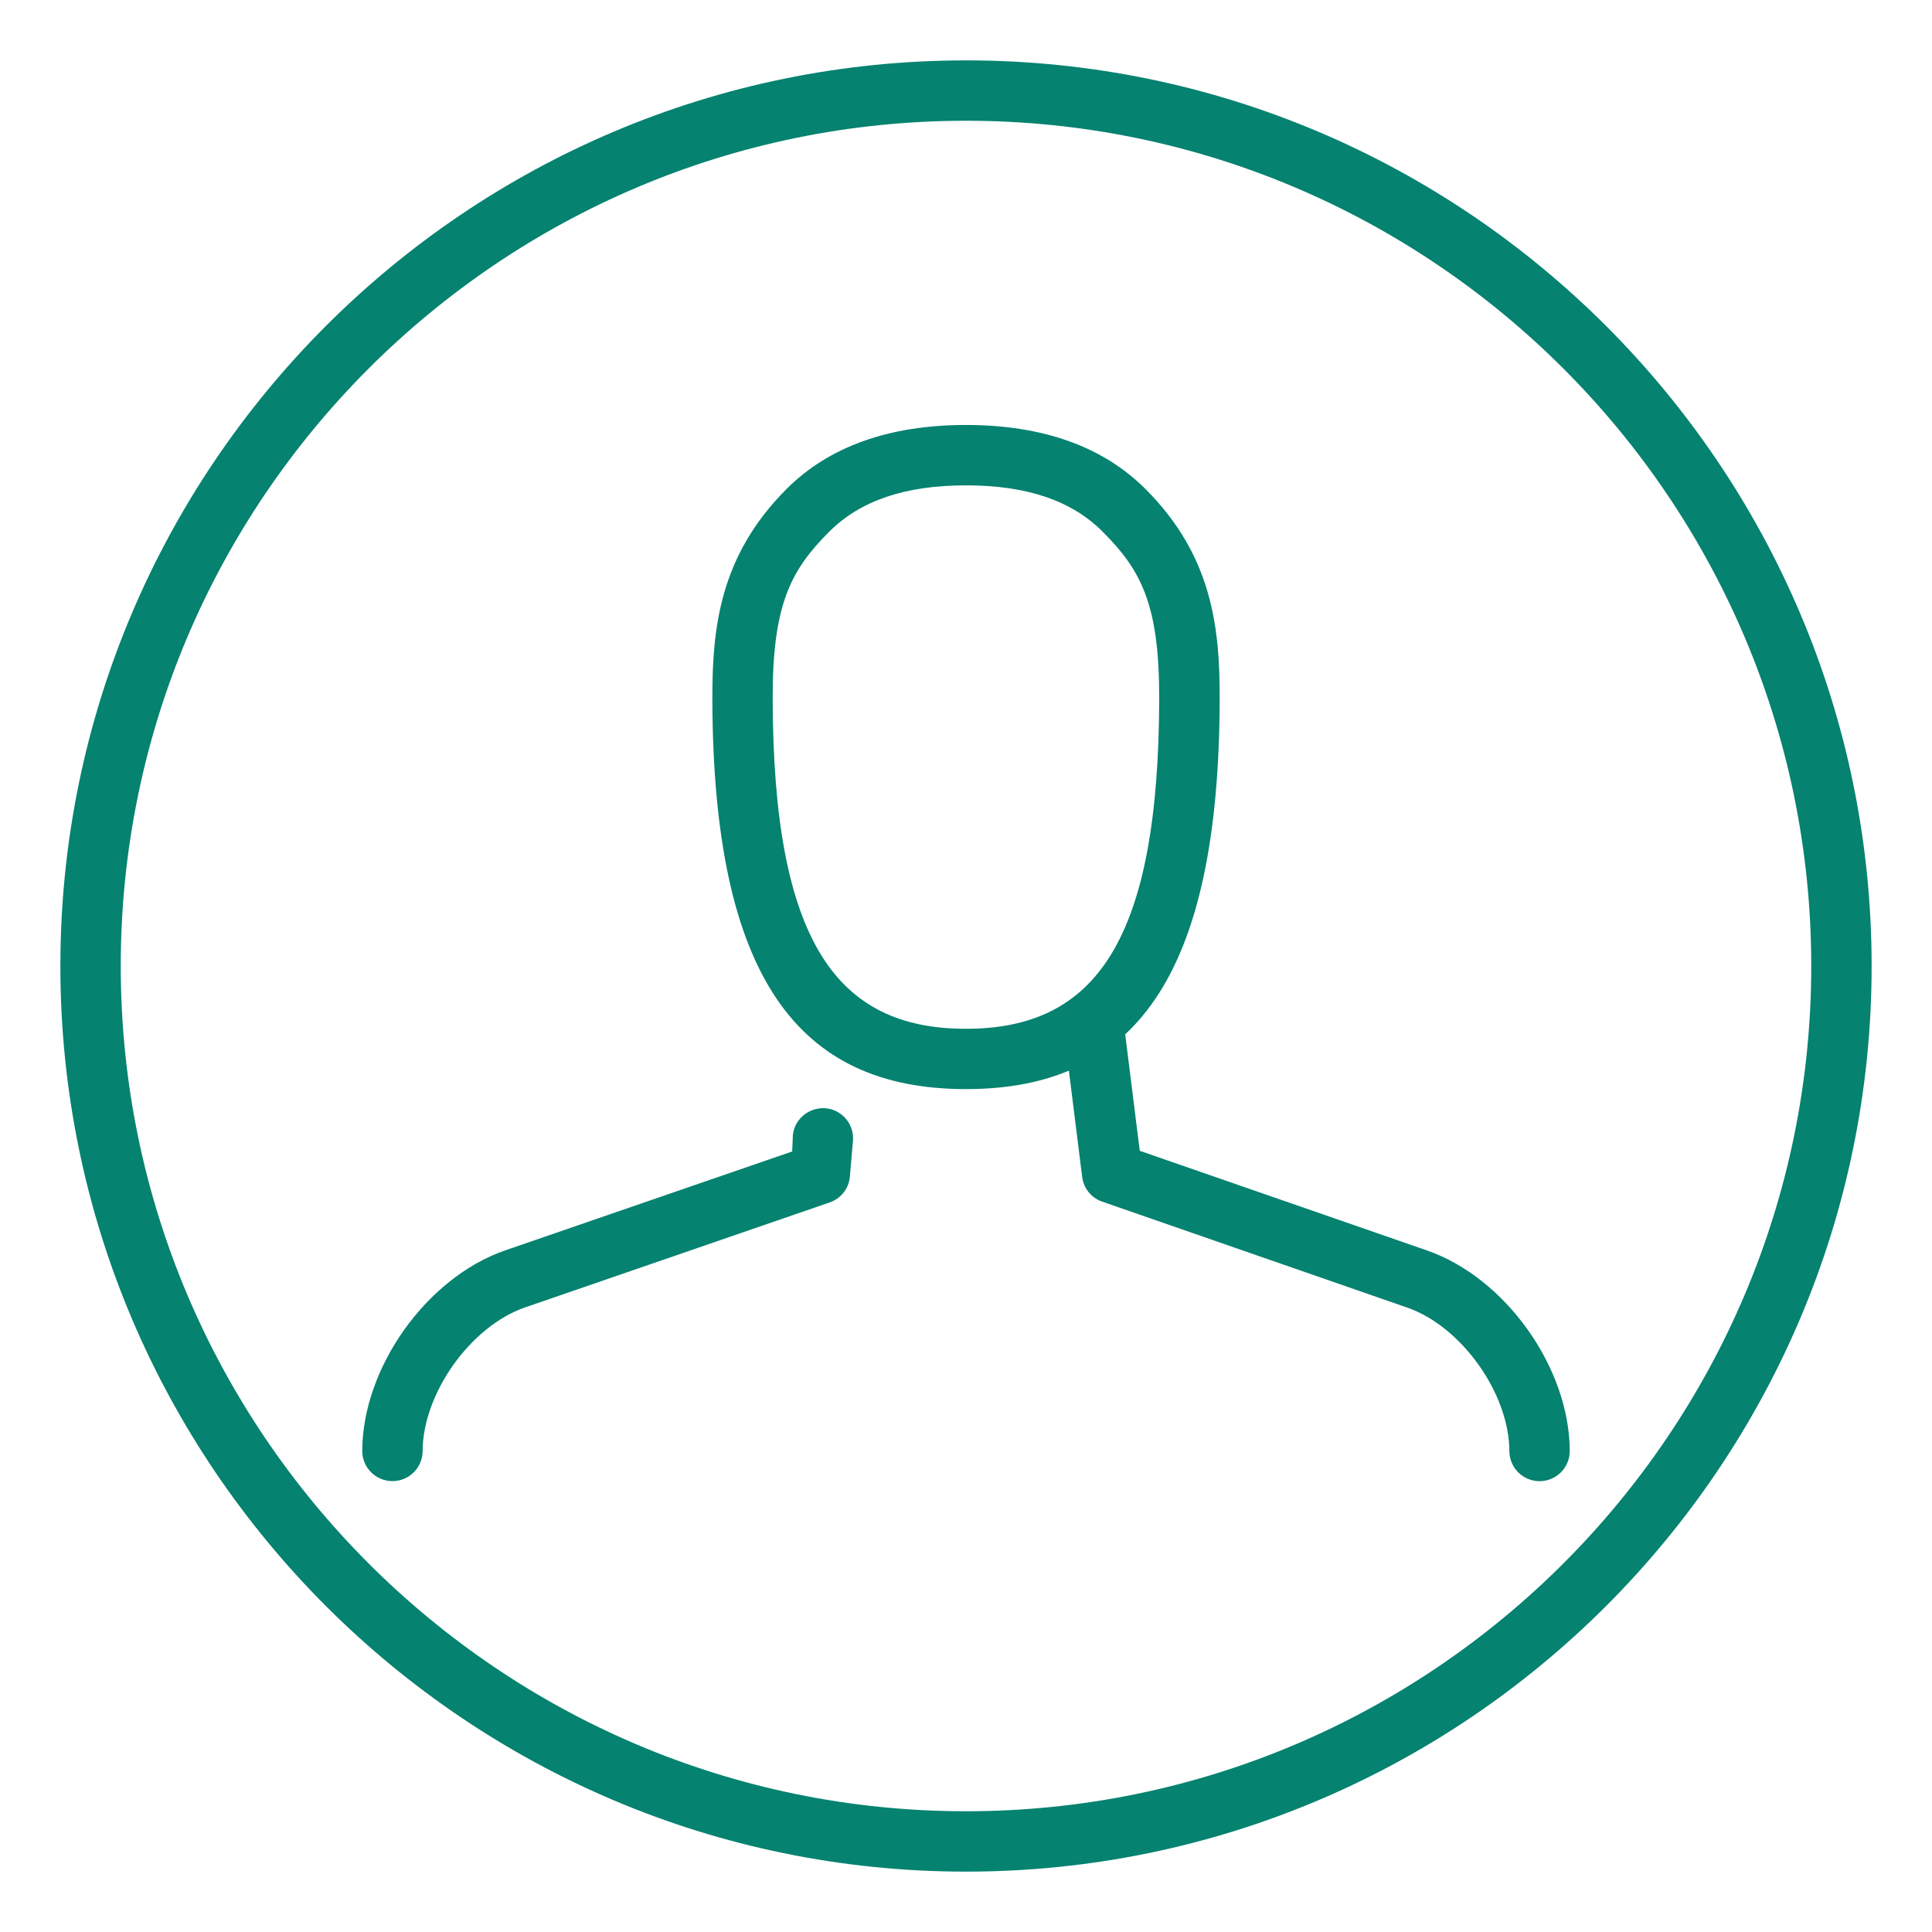
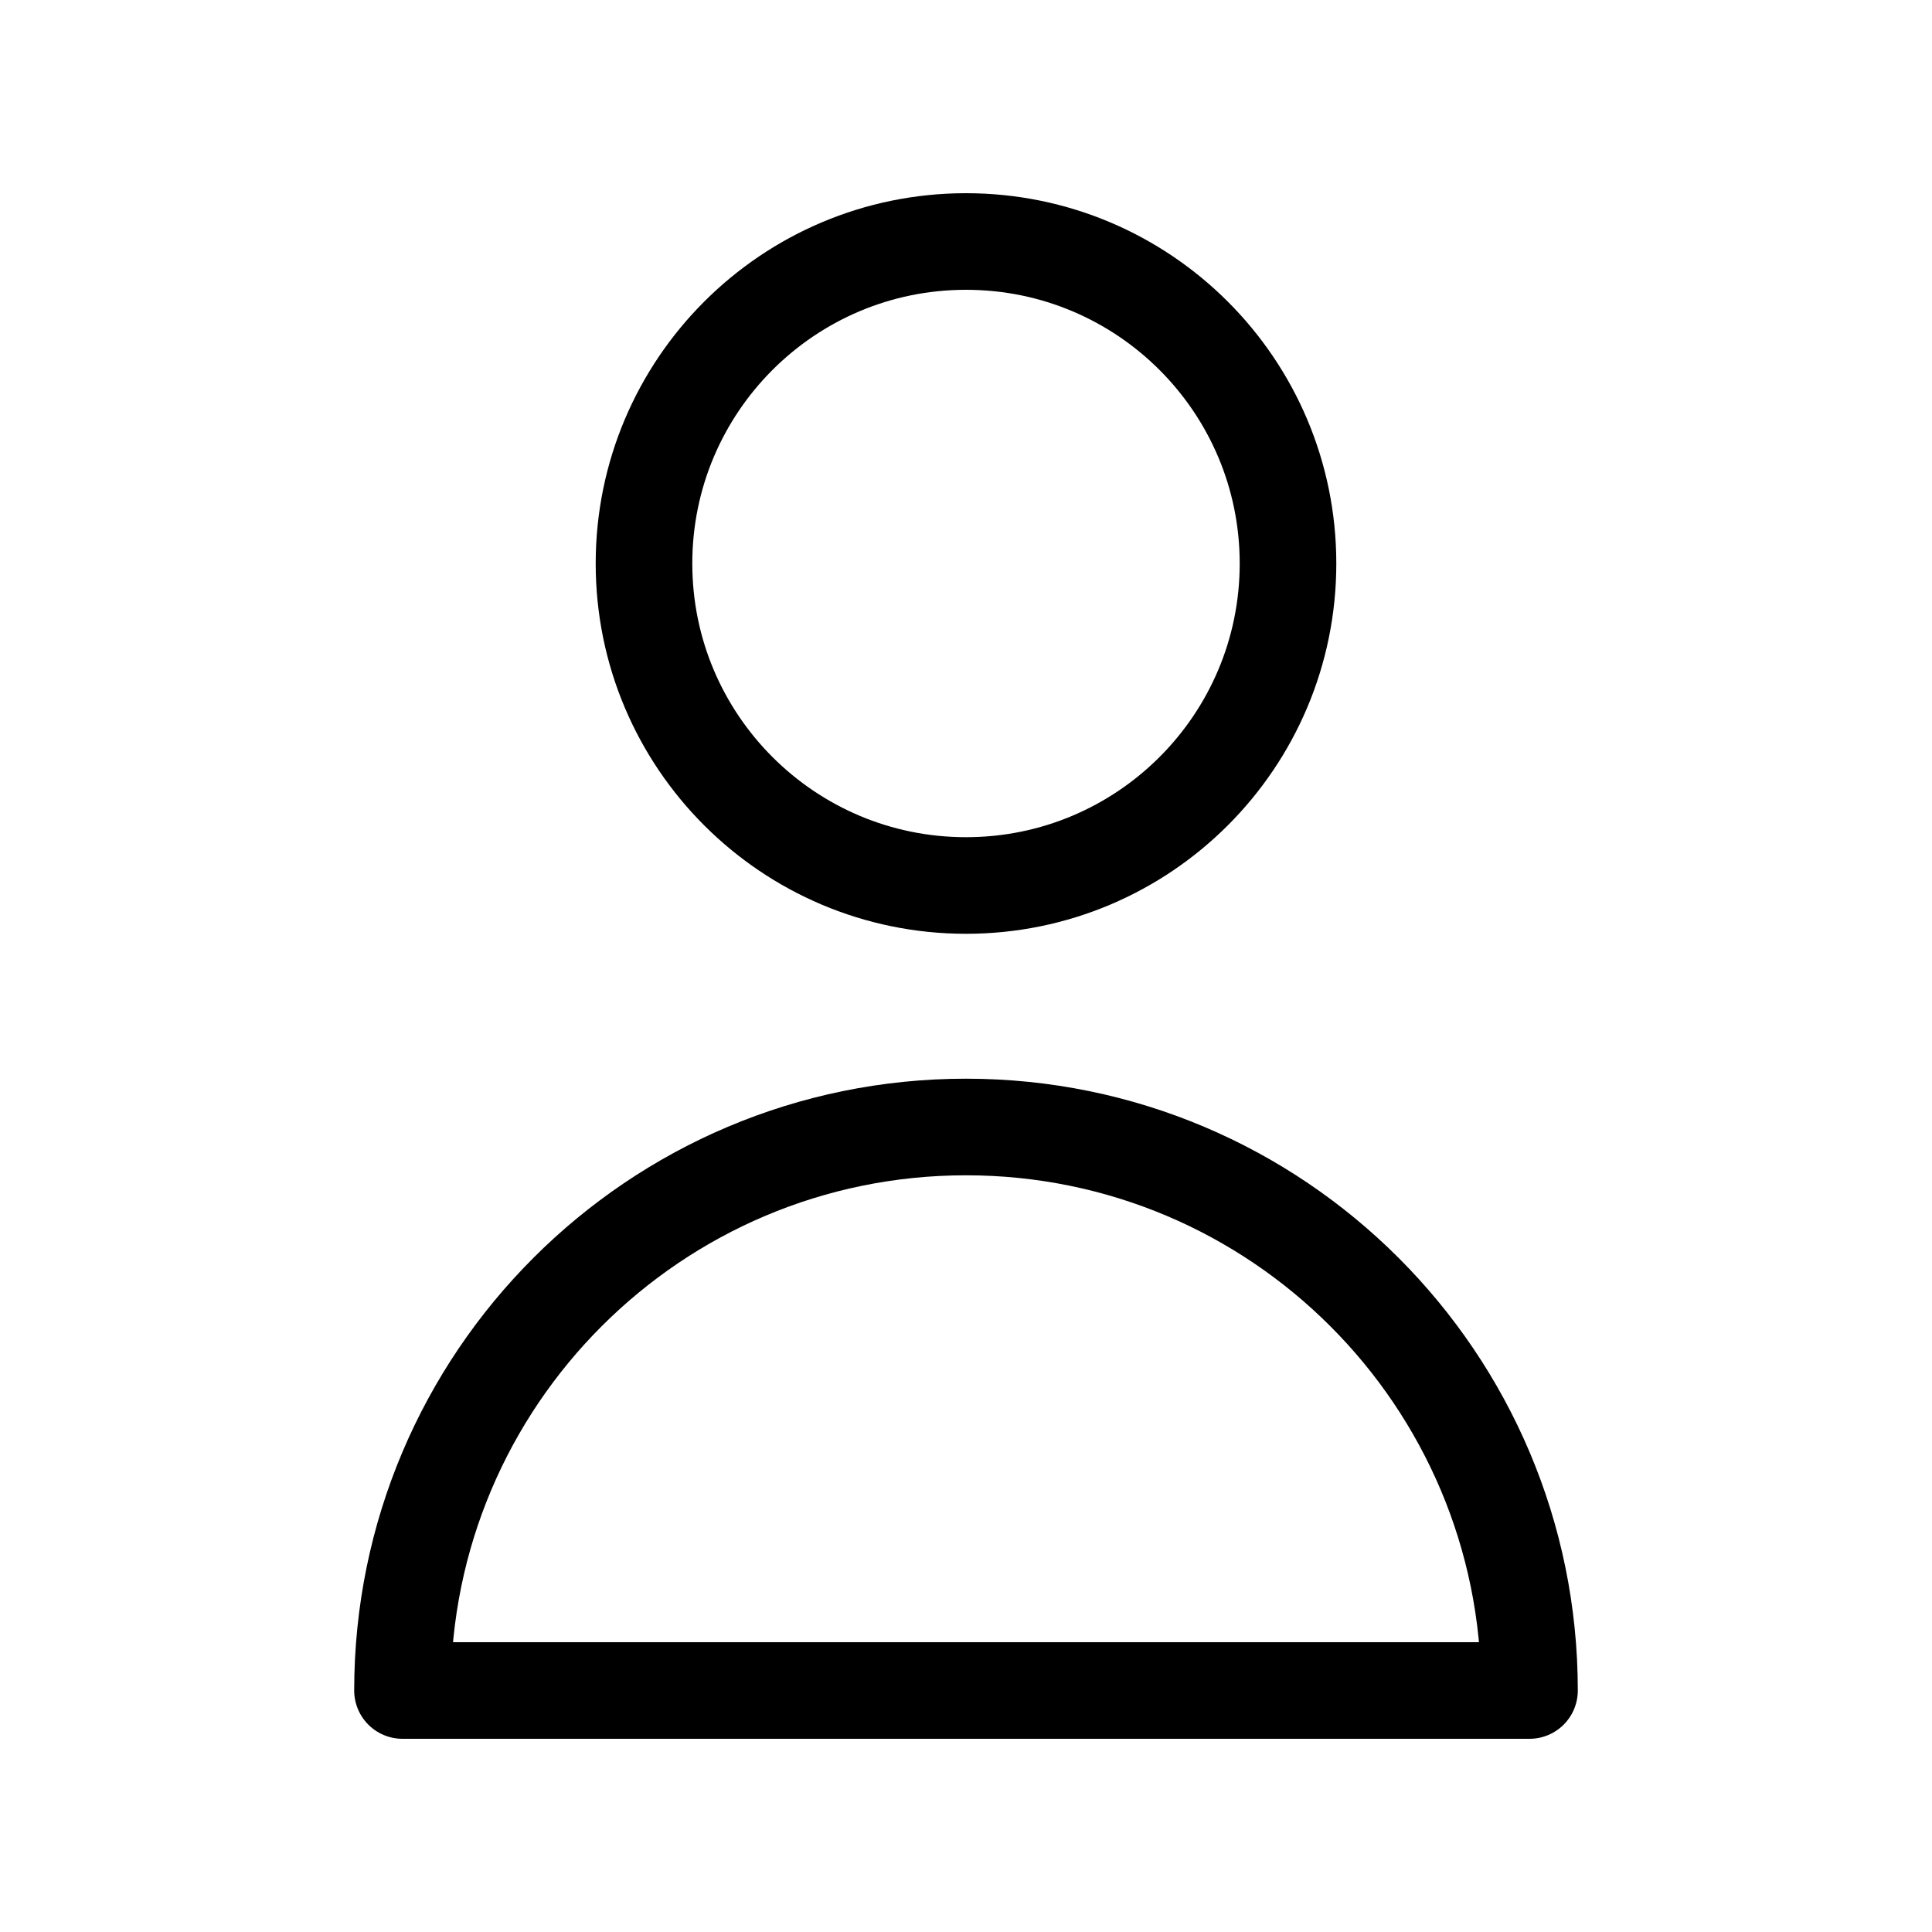
- <svg xmlns="http://www.w3.org/2000/svg" viewBox="0 0 64 64" fill="none">
-   <path d="M32 62C15.458 62 2 48.542 2 32C2 15.458 15.458 2 32 2C48.542 2 62 15.458 62 32C62 48.542 48.542 62 32 62ZM32 4C16.56 4 4 16.56 4 32C4 47.44 16.56 60 32 60C47.44 60 60 47.44 60 32C60 16.56 47.44 4 32 4Z" fill="#058270" />
-   <path d="M47.28 41.426L37.756 38.122L37.11 32.954C36.68 33.568 36.064 34.046 35.262 34.296L35.848 38.986C35.894 39.364 36.152 39.684 36.512 39.806L46.622 43.318C48.422 43.946 50 46.172 50 48.08V48.066C50 48.618 50.448 49.066 51 49.066C51.55 49.066 51.998 48.62 52 48.07C51.994 45.312 49.88 42.336 47.28 41.426Z" fill="#058270" />
-   <path d="M13 49.064C12.448 49.064 12 48.616 12 48.064V48.078C12 45.32 14.118 42.336 16.718 41.426L26.242 38.144L26.266 37.584C26.334 37.036 26.844 36.654 27.384 36.716C27.93 36.784 28.32 37.284 28.252 37.834L28.15 39.012C28.104 39.39 27.844 39.708 27.484 39.832L17.376 43.316C15.578 43.946 14 46.172 14 48.078V48.064C14 48.618 13.552 49.064 13 49.064Z" fill="#058270" />
-   <path d="M32 36.078C26.442 36.078 23.616 32.39 23.598 23.14C23.594 20.792 23.844 18.414 26.052 16.202C27.458 14.792 29.458 14.078 32 14.078C34.542 14.078 36.542 14.792 37.95 16.204C40.158 18.414 40.408 20.794 40.404 23.142C40.384 32.39 37.558 36.078 32 36.078ZM32 16.078C29.982 16.078 28.5 16.582 27.466 17.616C26.202 18.882 25.59 20.016 25.596 23.138C25.612 31.174 27.706 34.08 31.998 34.08C36.29 34.08 38.384 31.174 38.4 23.138C38.406 20.016 37.794 18.882 36.53 17.616C35.5 16.582 34.018 16.078 32 16.078Z" fill="#058270" />
+ <svg xmlns="http://www.w3.org/2000/svg" width="100" height="100" viewBox="0 0 100 100" fill="none">
+   <path d="M66.667 29.167C66.667 38.371 59.205 45.833 50 45.833C40.795 45.833 33.333 38.371 33.333 29.167C33.333 19.962 40.795 12.5 50 12.5C59.205 12.5 66.667 19.962 66.667 29.167Z" stroke="black" stroke-width="5" stroke-linecap="round" stroke-linejoin="round" />
+   <path d="M50 58.333C33.892 58.333 20.833 71.392 20.833 87.5H79.167C79.167 71.392 66.108 58.333 50 58.333Z" stroke="black" stroke-width="5" stroke-linecap="round" stroke-linejoin="round" />
</svg>
